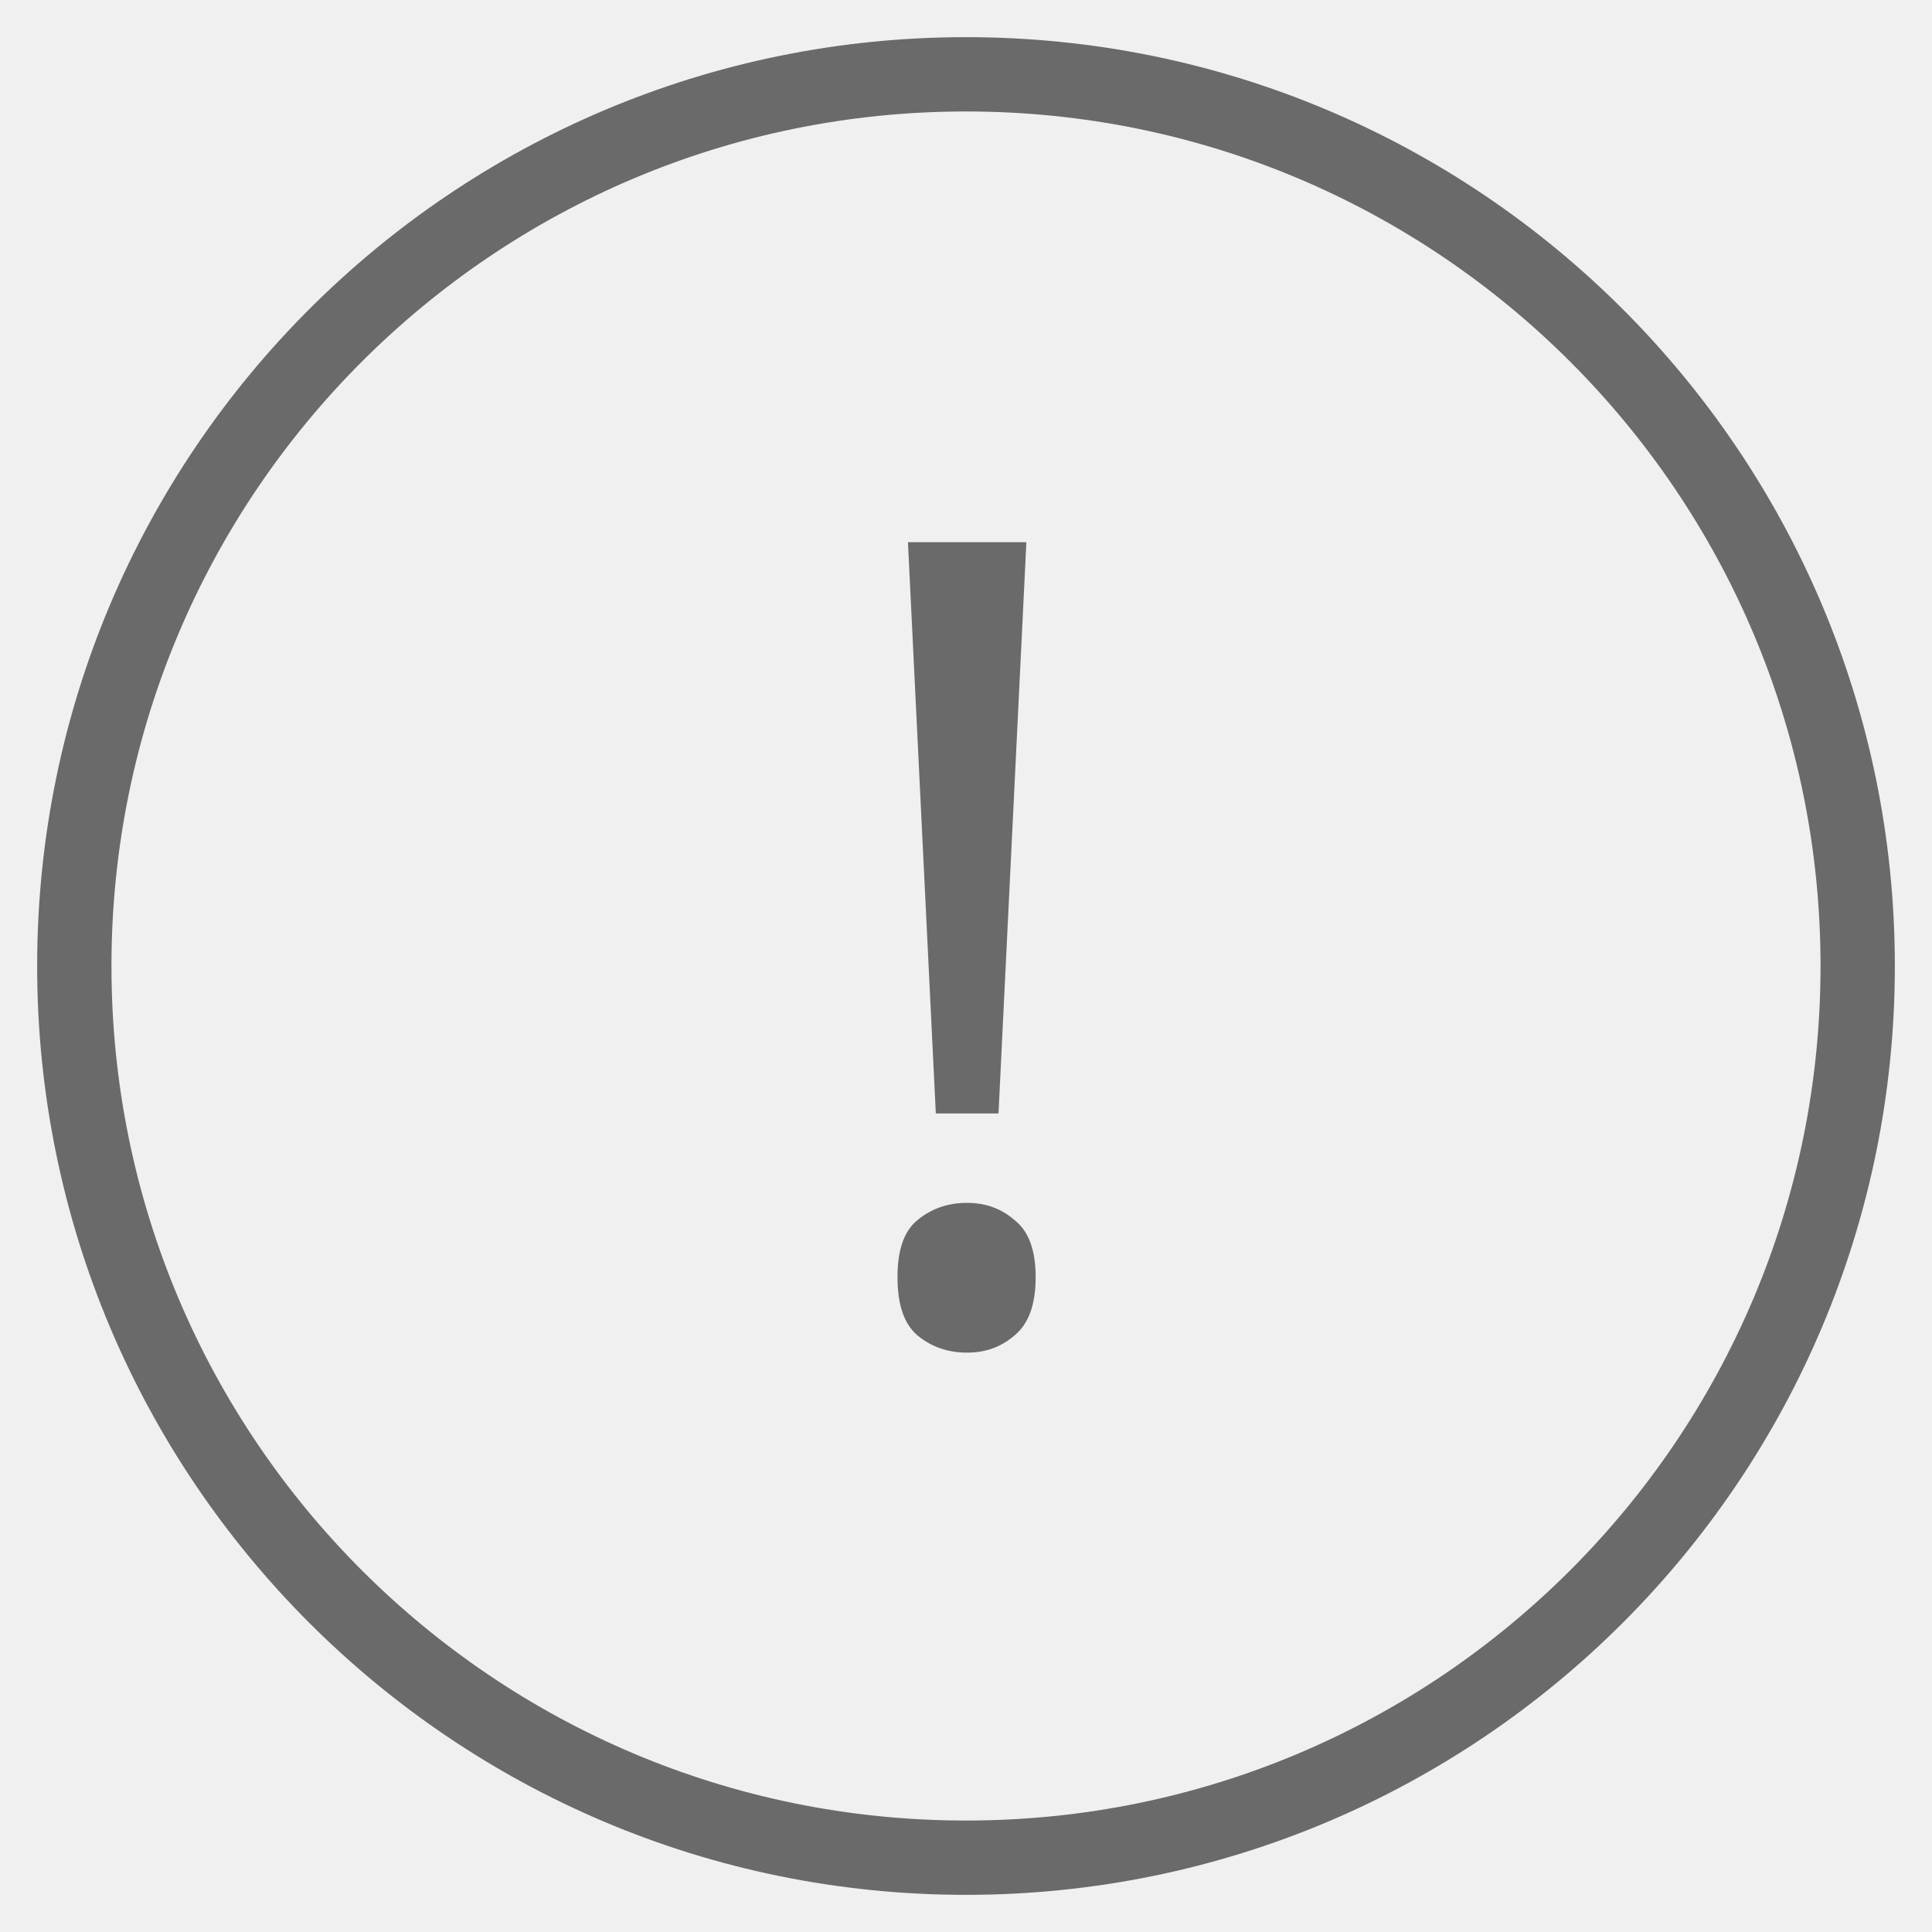
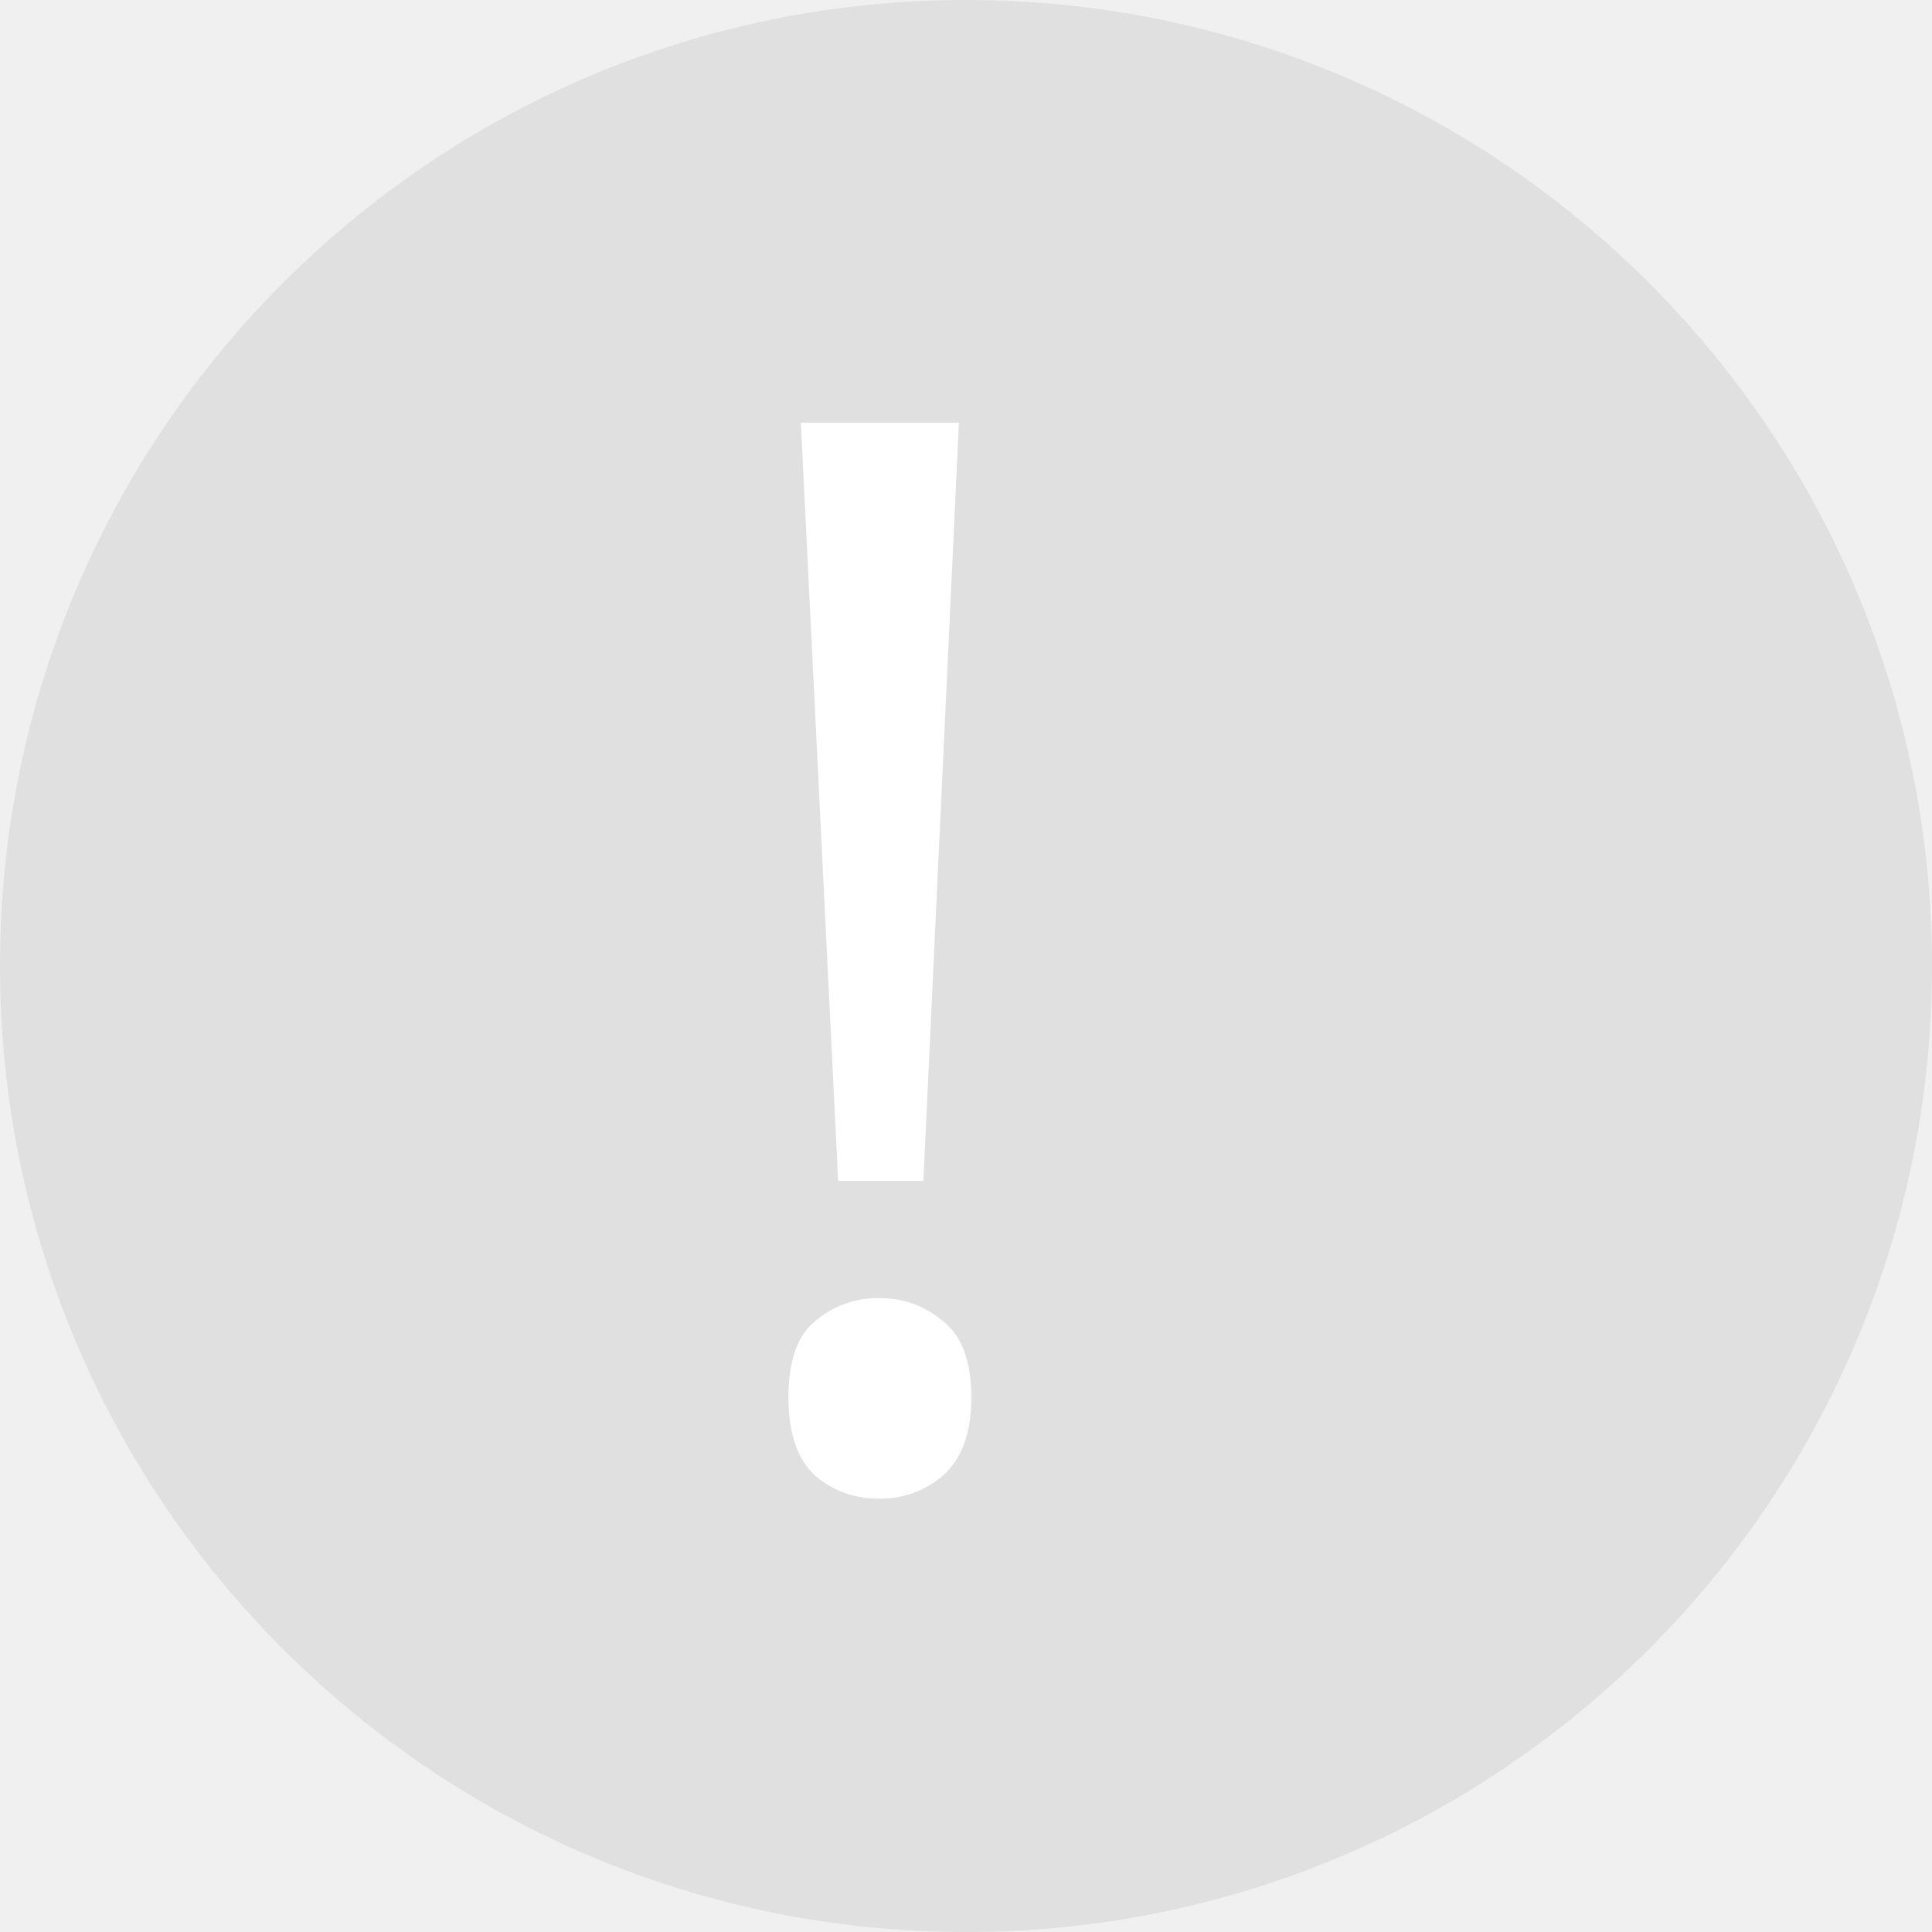
- <svg xmlns="http://www.w3.org/2000/svg" width="26px" height="26px" viewBox="0 0 26 26" version="1.1">
+ <svg xmlns="http://www.w3.org/2000/svg" width="17px" height="17px" viewBox="0 0 17 17" version="1.1">
  <defs />
-   <g id="Page-1" stroke="none" stroke-width="1" fill="none" fill-rule="evenodd">
-     <g id="SME-Sequências-Filtros-Copy" transform="translate(-44, -290)">
-       <g id="Group-10" transform="translate(15, 250)">
-         <g id="Group-8" transform="translate(30, 41)">
-           <circle id="Oval" stroke="#6A6A6A" cx="12" cy="12" r="12" />
-           <text id="!" font-family="MaisonNeue-Demi, Maison Neue" font-size="15" font-weight="500" letter-spacing="-0.395" fill="#6A6A6A">
-             <tspan x="10" y="17">!</tspan>
+   <g id="Telas" stroke="none" stroke-width="1" fill="none" fill-rule="evenodd">
+     <g id="SME-Sequências-Filtros" transform="translate(-16, -231)">
+       <g id="aviso" transform="translate(16, 231)">
+         <g id="exclamacao-icon">
+           <circle id="Oval" fill="#E0E0E0" cx="8.5" cy="8.5" r="8.5" />
+           <text id="!" font-family="MaisonNeue-Demi, Maison Neue" font-size="13" font-weight="500" letter-spacing="-0.342" fill="#FFFFFF">
+             <tspan x="6" y="13">!</tspan>
          </text>
        </g>
      </g>
    </g>
  </g>
</svg>
